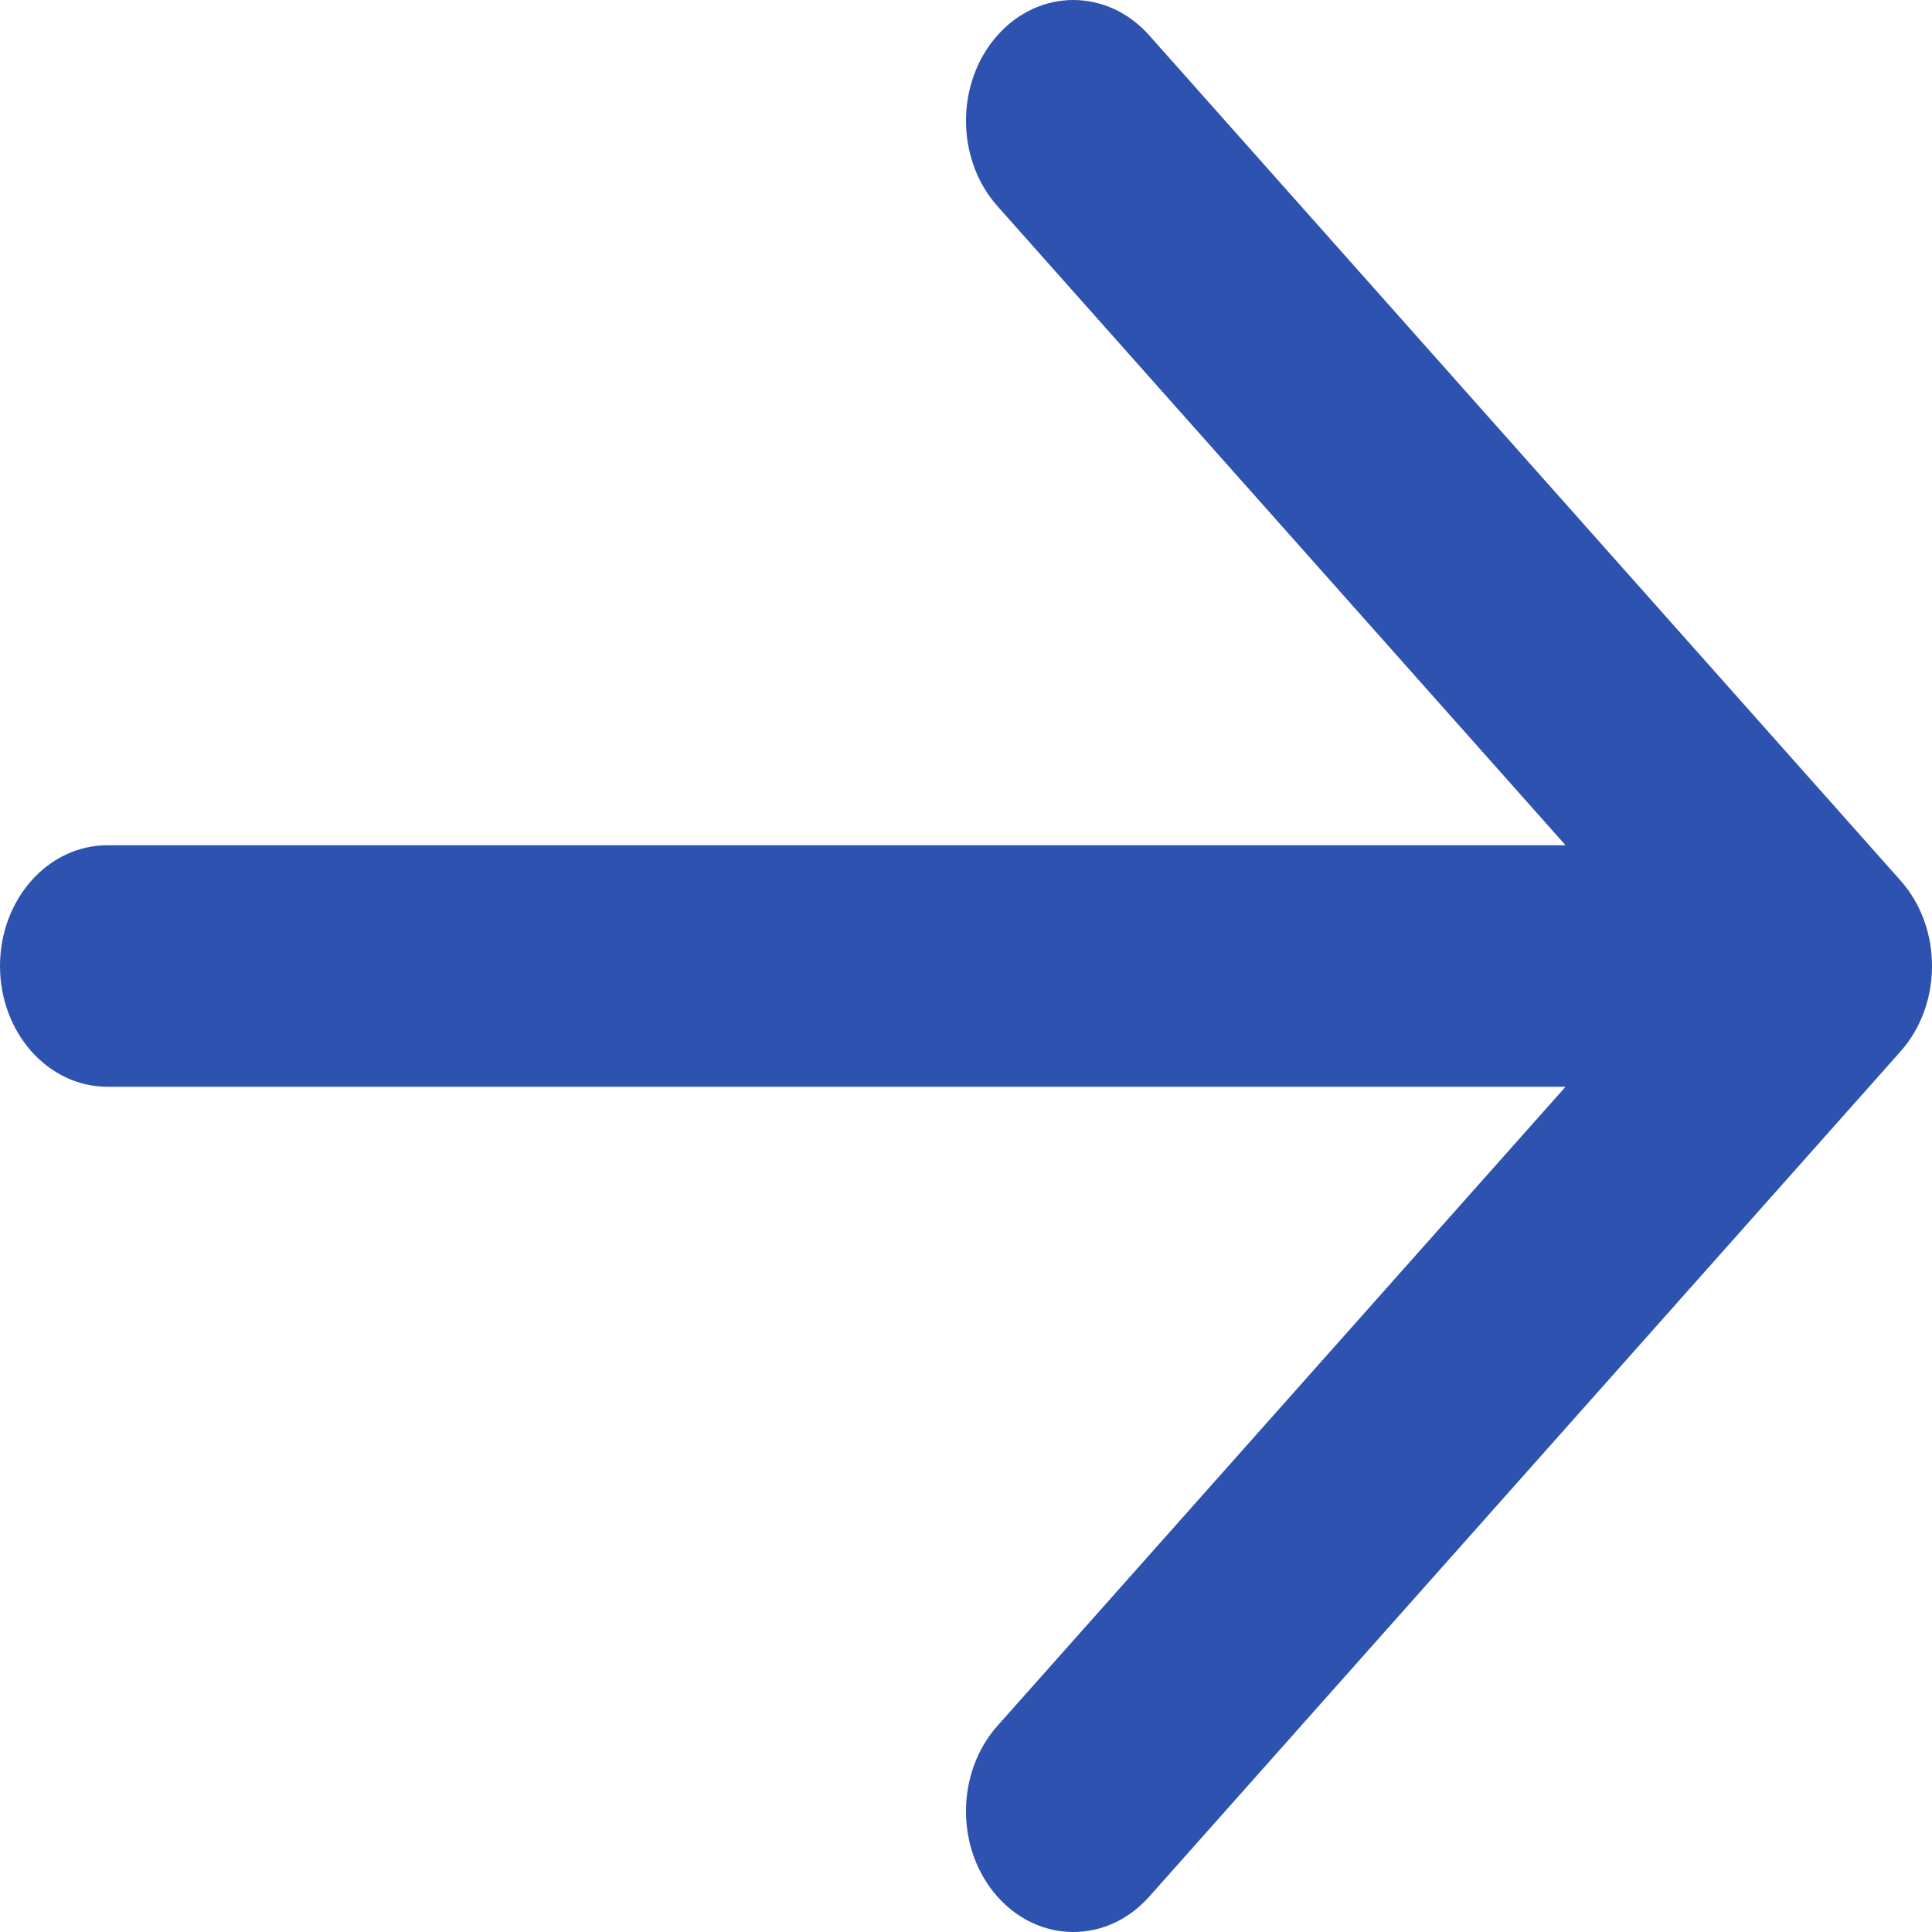
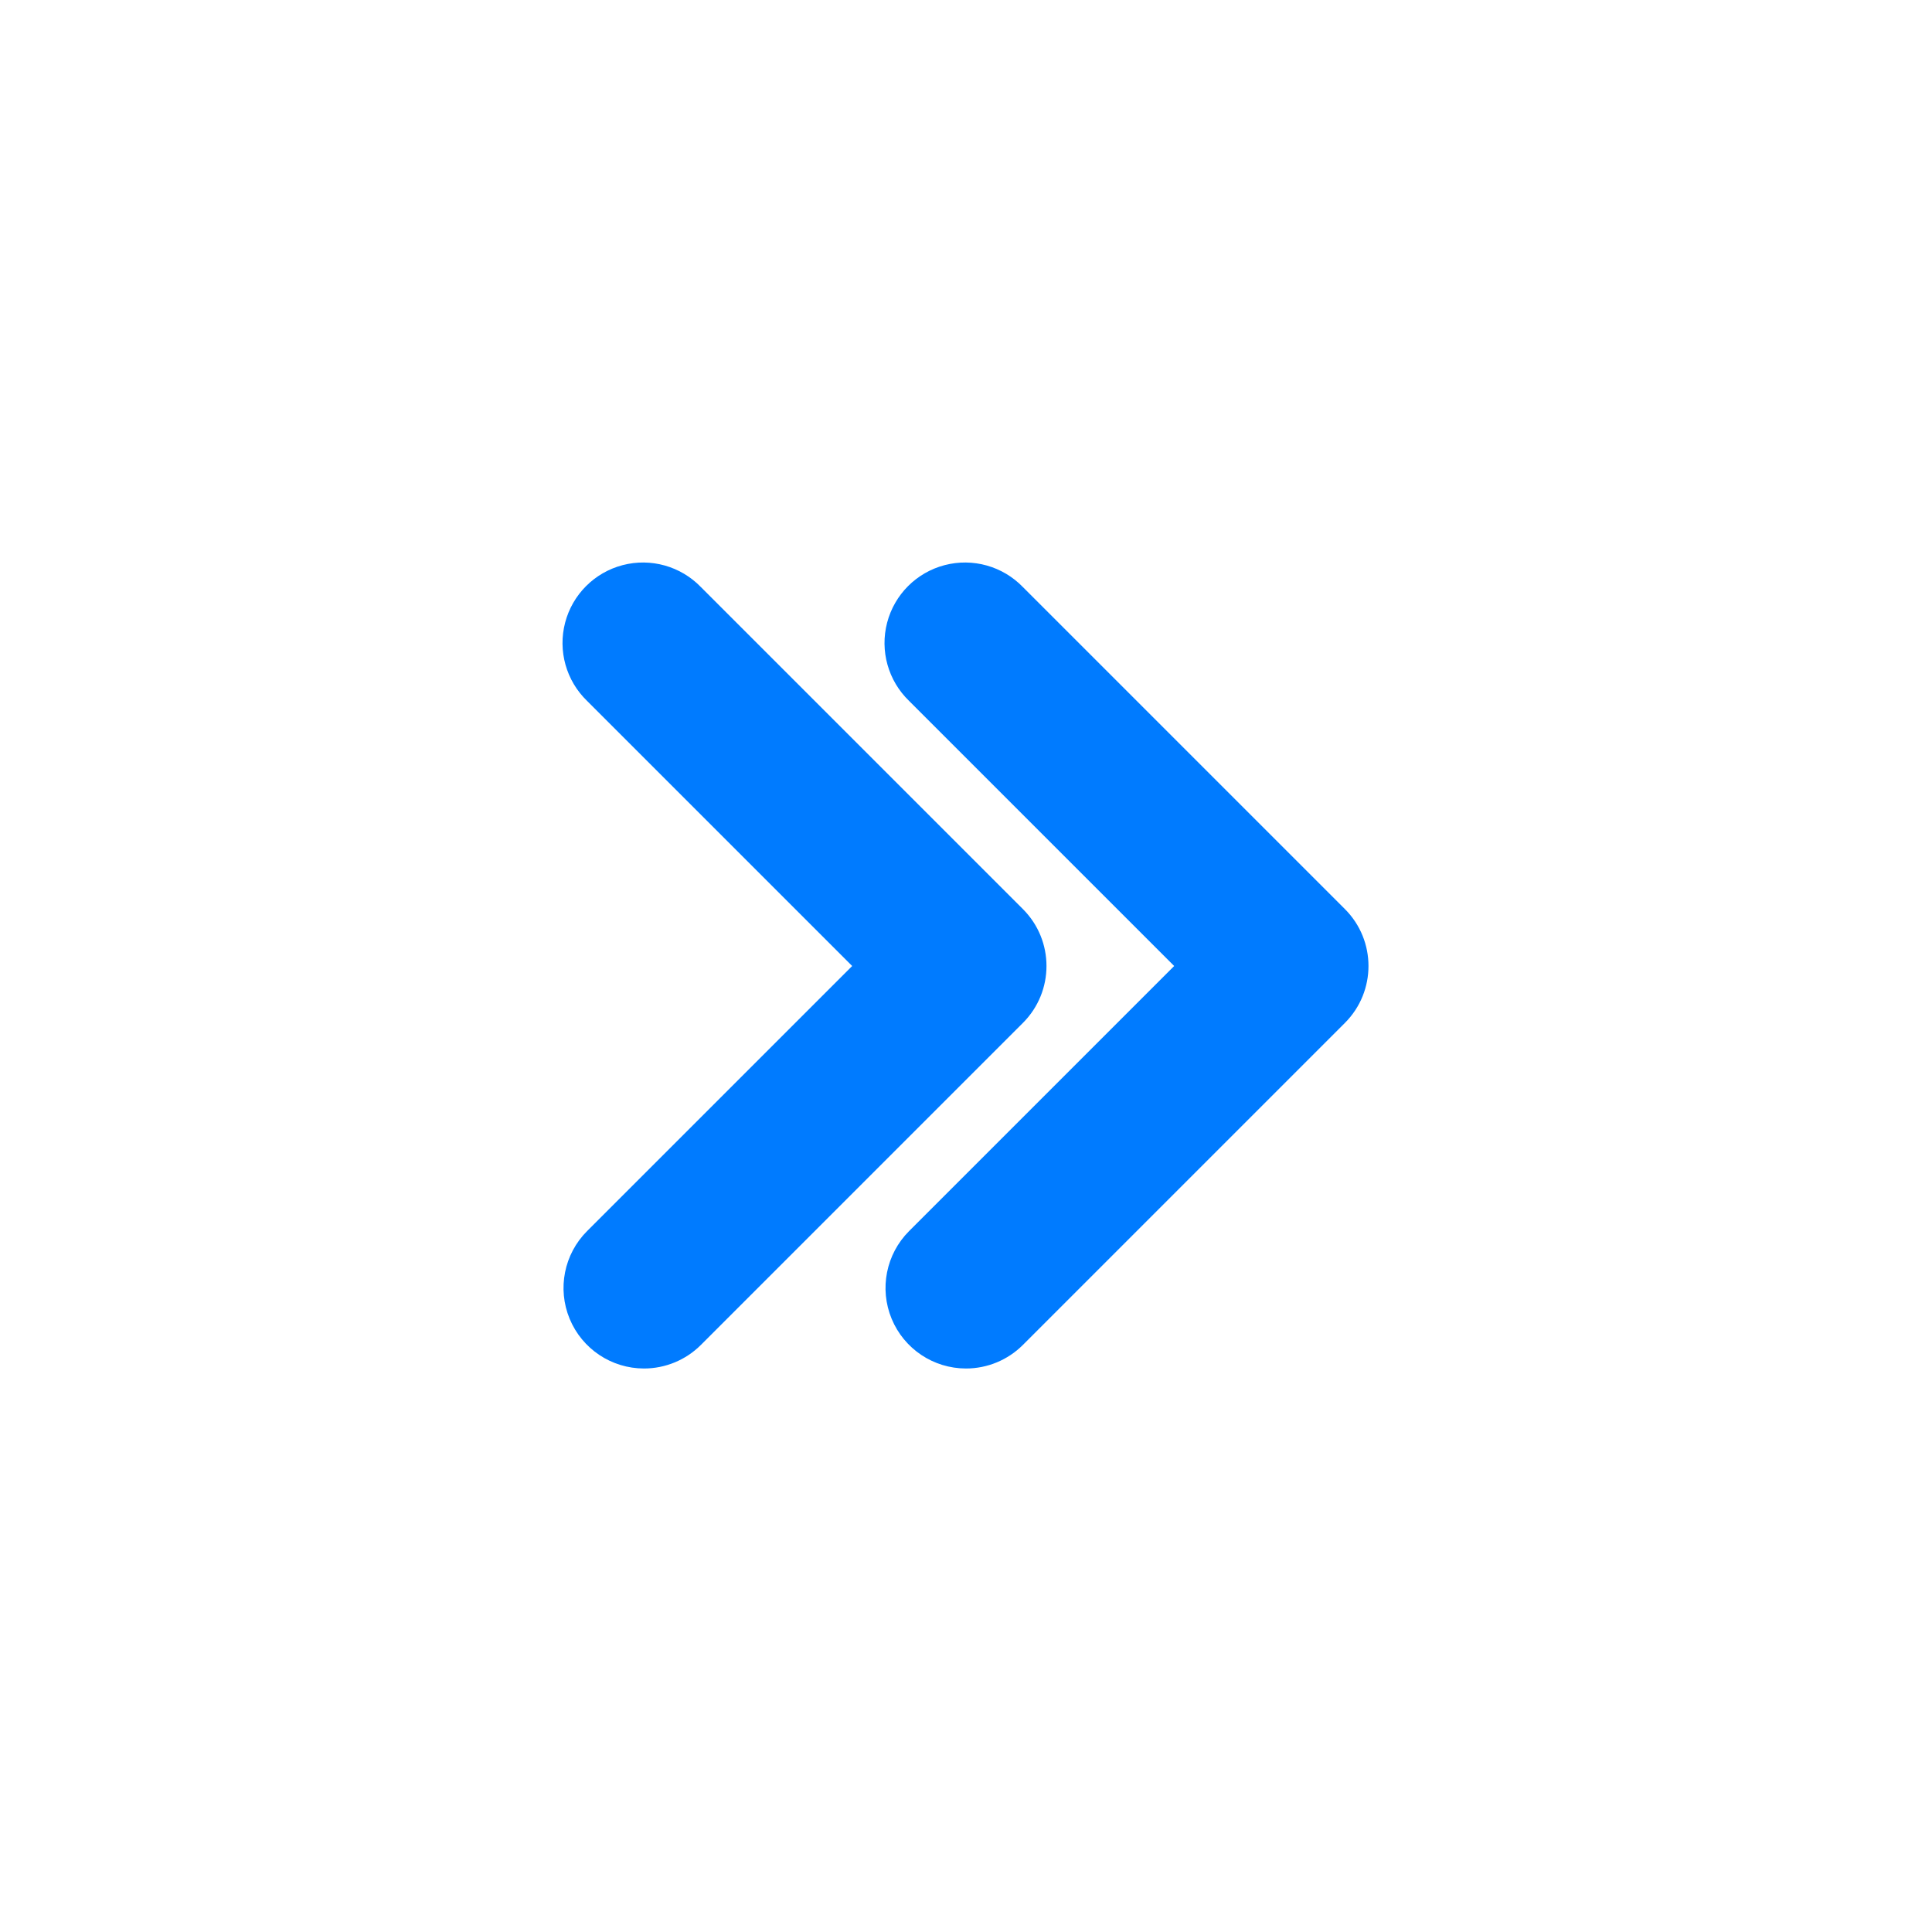
- <svg xmlns="http://www.w3.org/2000/svg" width="30" height="30" viewBox="0 0 30 30" fill="none">
-   <path fill-rule="evenodd" clip-rule="evenodd" d="M15.488 0.549C16.139 -0.183 17.194 -0.183 17.845 0.549L29.512 13.674C30.163 14.406 30.163 15.594 29.512 16.326L17.845 29.451C17.194 30.183 16.139 30.183 15.488 29.451C14.837 28.719 14.837 27.531 15.488 26.799L24.31 16.875H1.667C0.746 16.875 0 16.036 0 15C0 13.964 0.746 13.125 1.667 13.125H24.31L15.488 3.201C14.837 2.469 14.837 1.281 15.488 0.549Z" fill="#2E52AF" />
+ <svg xmlns="http://www.w3.org/2000/svg" width="48" height="48" viewBox="0 0 24 24">
+   <g data-name="Double Arrow">
+     <path d="M12 17a1 1 0 0 1-.707-1.707L14.586 12l-3.293-3.293a1 1 0 1 1 1.414-1.414l4 4a1 1 0 0 1 0 1.414l-4 4A1 1 0 0 1 12 17z" style="fill:#007BFF" />
+     <path d="M8 17a1 1 0 0 1-.707-1.707L10.586 12 7.293 8.707a1 1 0 1 1 1.414-1.414l4 4a1 1 0 0 1 0 1.414l-4 4A1 1 0 0 1 8 17z" style="fill:#007BFF" />
+   </g>
</svg>
